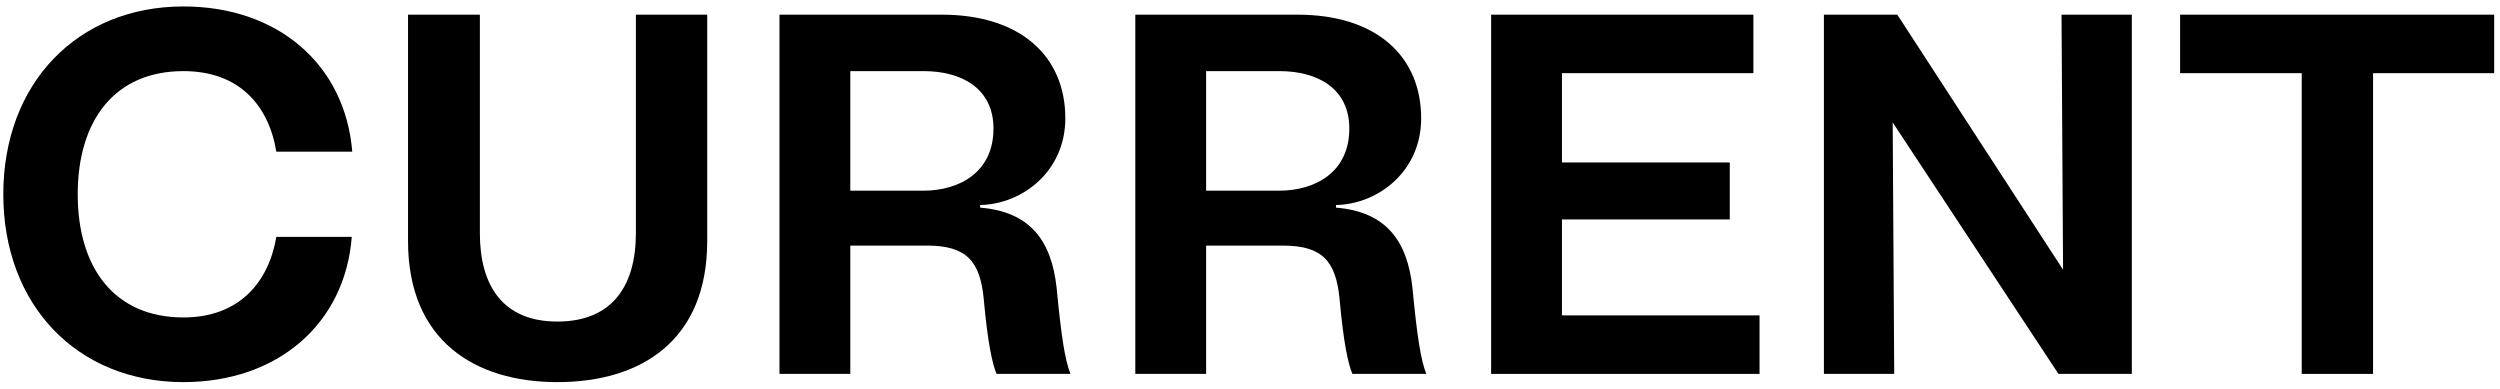
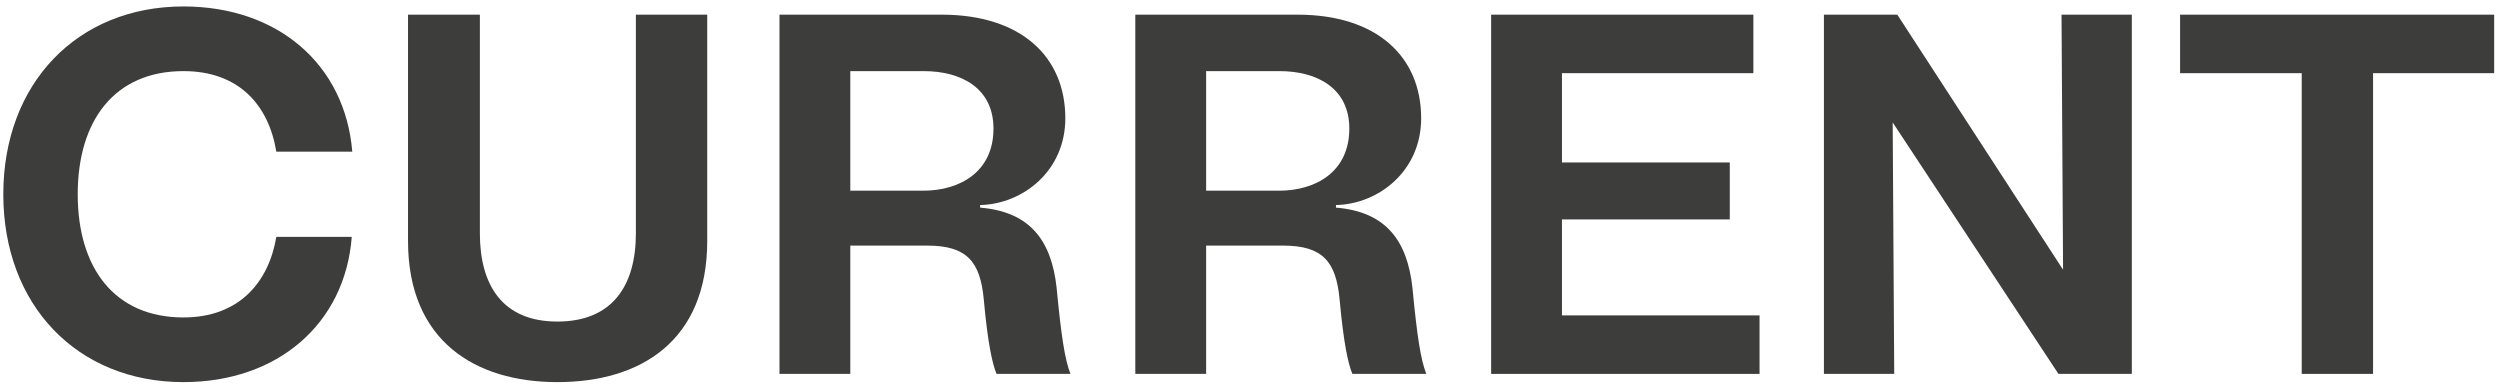
<svg xmlns="http://www.w3.org/2000/svg" width="341" height="53" viewBox="0 0 341 53" fill="none">
-   <path d="M25.021 52.12C37.901 52.12 47.071 44.14 47.981 32.31H37.691C36.641 38.54 32.581 43.3 25.021 43.3C15.641 43.3 10.601 36.58 10.601 26.5C10.601 16.42 15.641 9.7 25.021 9.7C32.581 9.7 36.641 14.32 37.691 20.69H48.051C47.071 8.79 37.901 0.88 25.021 0.88C10.531 0.88 0.451 11.38 0.451 26.5C0.451 41.62 10.531 52.12 25.021 52.12Z" fill="black" />
-   <path d="M76.025 52.12C87.365 52.12 96.465 46.52 96.465 32.87V2H86.735V31.82C86.735 38.89 83.585 43.86 76.025 43.86C68.535 43.86 65.455 38.89 65.455 31.82V2H55.655V32.87C55.655 46.52 64.825 52.12 76.025 52.12Z" fill="black" />
-   <path d="M106.321 51H115.981V33.5H126.481C131.871 33.5 133.691 35.67 134.181 40.78C134.741 46.94 135.371 49.67 135.931 51H146.011C145.241 49.04 144.751 45.82 144.121 39.24C143.421 32.87 140.551 28.88 133.691 28.32V27.97C139.571 27.83 145.311 23.28 145.311 16.14C145.311 7.74 139.291 2 128.441 2H106.321V51ZM115.981 26.01V9.7H125.991C131.101 9.7 135.511 12.01 135.511 17.54C135.511 23.42 130.961 26.01 125.921 26.01H115.981Z" fill="black" />
-   <path d="M154.856 51H164.516V33.5H175.016C180.406 33.5 182.226 35.67 182.716 40.78C183.276 46.94 183.906 49.67 184.466 51H194.546C193.776 49.04 193.286 45.82 192.656 39.24C191.956 32.87 189.086 28.88 182.226 28.32V27.97C188.106 27.83 193.846 23.28 193.846 16.14C193.846 7.74 187.826 2 176.976 2H154.856V51ZM164.516 26.01V9.7H174.526C179.636 9.7 184.046 12.01 184.046 17.54C184.046 23.42 179.496 26.01 174.456 26.01H164.516Z" fill="black" />
-   <path d="M203.391 51H240.001V43.02H213.051V29.93H235.941V22.16H213.051V9.98H239.161V2H203.391V51Z" fill="black" />
-   <path d="M248.782 51H258.372L258.162 16.7L280.772 51H290.782V2H281.192L281.402 36.79L258.792 2H248.782V51Z" fill="black" />
-   <path d="M313.955 51H323.685V9.98H340.205V2H297.365V9.98H313.955V51Z" fill="black" />
+   <path d="M25.021 52.12C37.901 52.12 47.071 44.14 47.981 32.31H37.691C36.641 38.54 32.581 43.3 25.021 43.3C15.641 43.3 10.601 36.58 10.601 26.5C10.601 16.42 15.641 9.7 25.021 9.7C32.581 9.7 36.641 14.32 37.691 20.69H48.051C47.071 8.79 37.901 0.88 25.021 0.88C10.531 0.88 0.451 11.38 0.451 26.5C0.451 41.62 10.531 52.12 25.021 52.12Z" fill="#3D3D3B" />
+   <path d="M76.025 52.12C87.365 52.12 96.465 46.52 96.465 32.87V2H86.735V31.82C86.735 38.89 83.585 43.86 76.025 43.86C68.535 43.86 65.455 38.89 65.455 31.82V2H55.655V32.87C55.655 46.52 64.825 52.12 76.025 52.12Z" fill="#3D3D3B" />
+   <path d="M106.321 51H115.981V33.5H126.481C131.871 33.5 133.691 35.67 134.181 40.78C134.741 46.94 135.371 49.67 135.931 51H146.011C145.241 49.04 144.751 45.82 144.121 39.24C143.421 32.87 140.551 28.88 133.691 28.32V27.97C139.571 27.83 145.311 23.28 145.311 16.14C145.311 7.74 139.291 2 128.441 2H106.321V51ZM115.981 26.01V9.7H125.991C131.101 9.7 135.511 12.01 135.511 17.54C135.511 23.42 130.961 26.01 125.921 26.01H115.981Z" fill="#3D3D3B" />
+   <path d="M154.856 51H164.516V33.5H175.016C180.406 33.5 182.226 35.67 182.716 40.78C183.276 46.94 183.906 49.67 184.466 51H194.546C193.776 49.04 193.286 45.82 192.656 39.24C191.956 32.87 189.086 28.88 182.226 28.32V27.97C188.106 27.83 193.846 23.28 193.846 16.14C193.846 7.74 187.826 2 176.976 2H154.856V51ZM164.516 26.01V9.7H174.526C179.636 9.7 184.046 12.01 184.046 17.54C184.046 23.42 179.496 26.01 174.456 26.01H164.516Z" fill="#3D3D3B" />
+   <path d="M203.391 51H240.001V43.02H213.051V29.93H235.941V22.16H213.051V9.98H239.161V2H203.391V51Z" fill="#3D3D3B" />
+   <path d="M248.782 51H258.372L258.162 16.7L280.772 51H290.782V2H281.192L281.402 36.79L258.792 2H248.782V51Z" fill="#3D3D3B" />
+   <path d="M313.955 51H323.685V9.98H340.205V2H297.365V9.98H313.955V51Z" fill="#3D3D3B" />
</svg>
